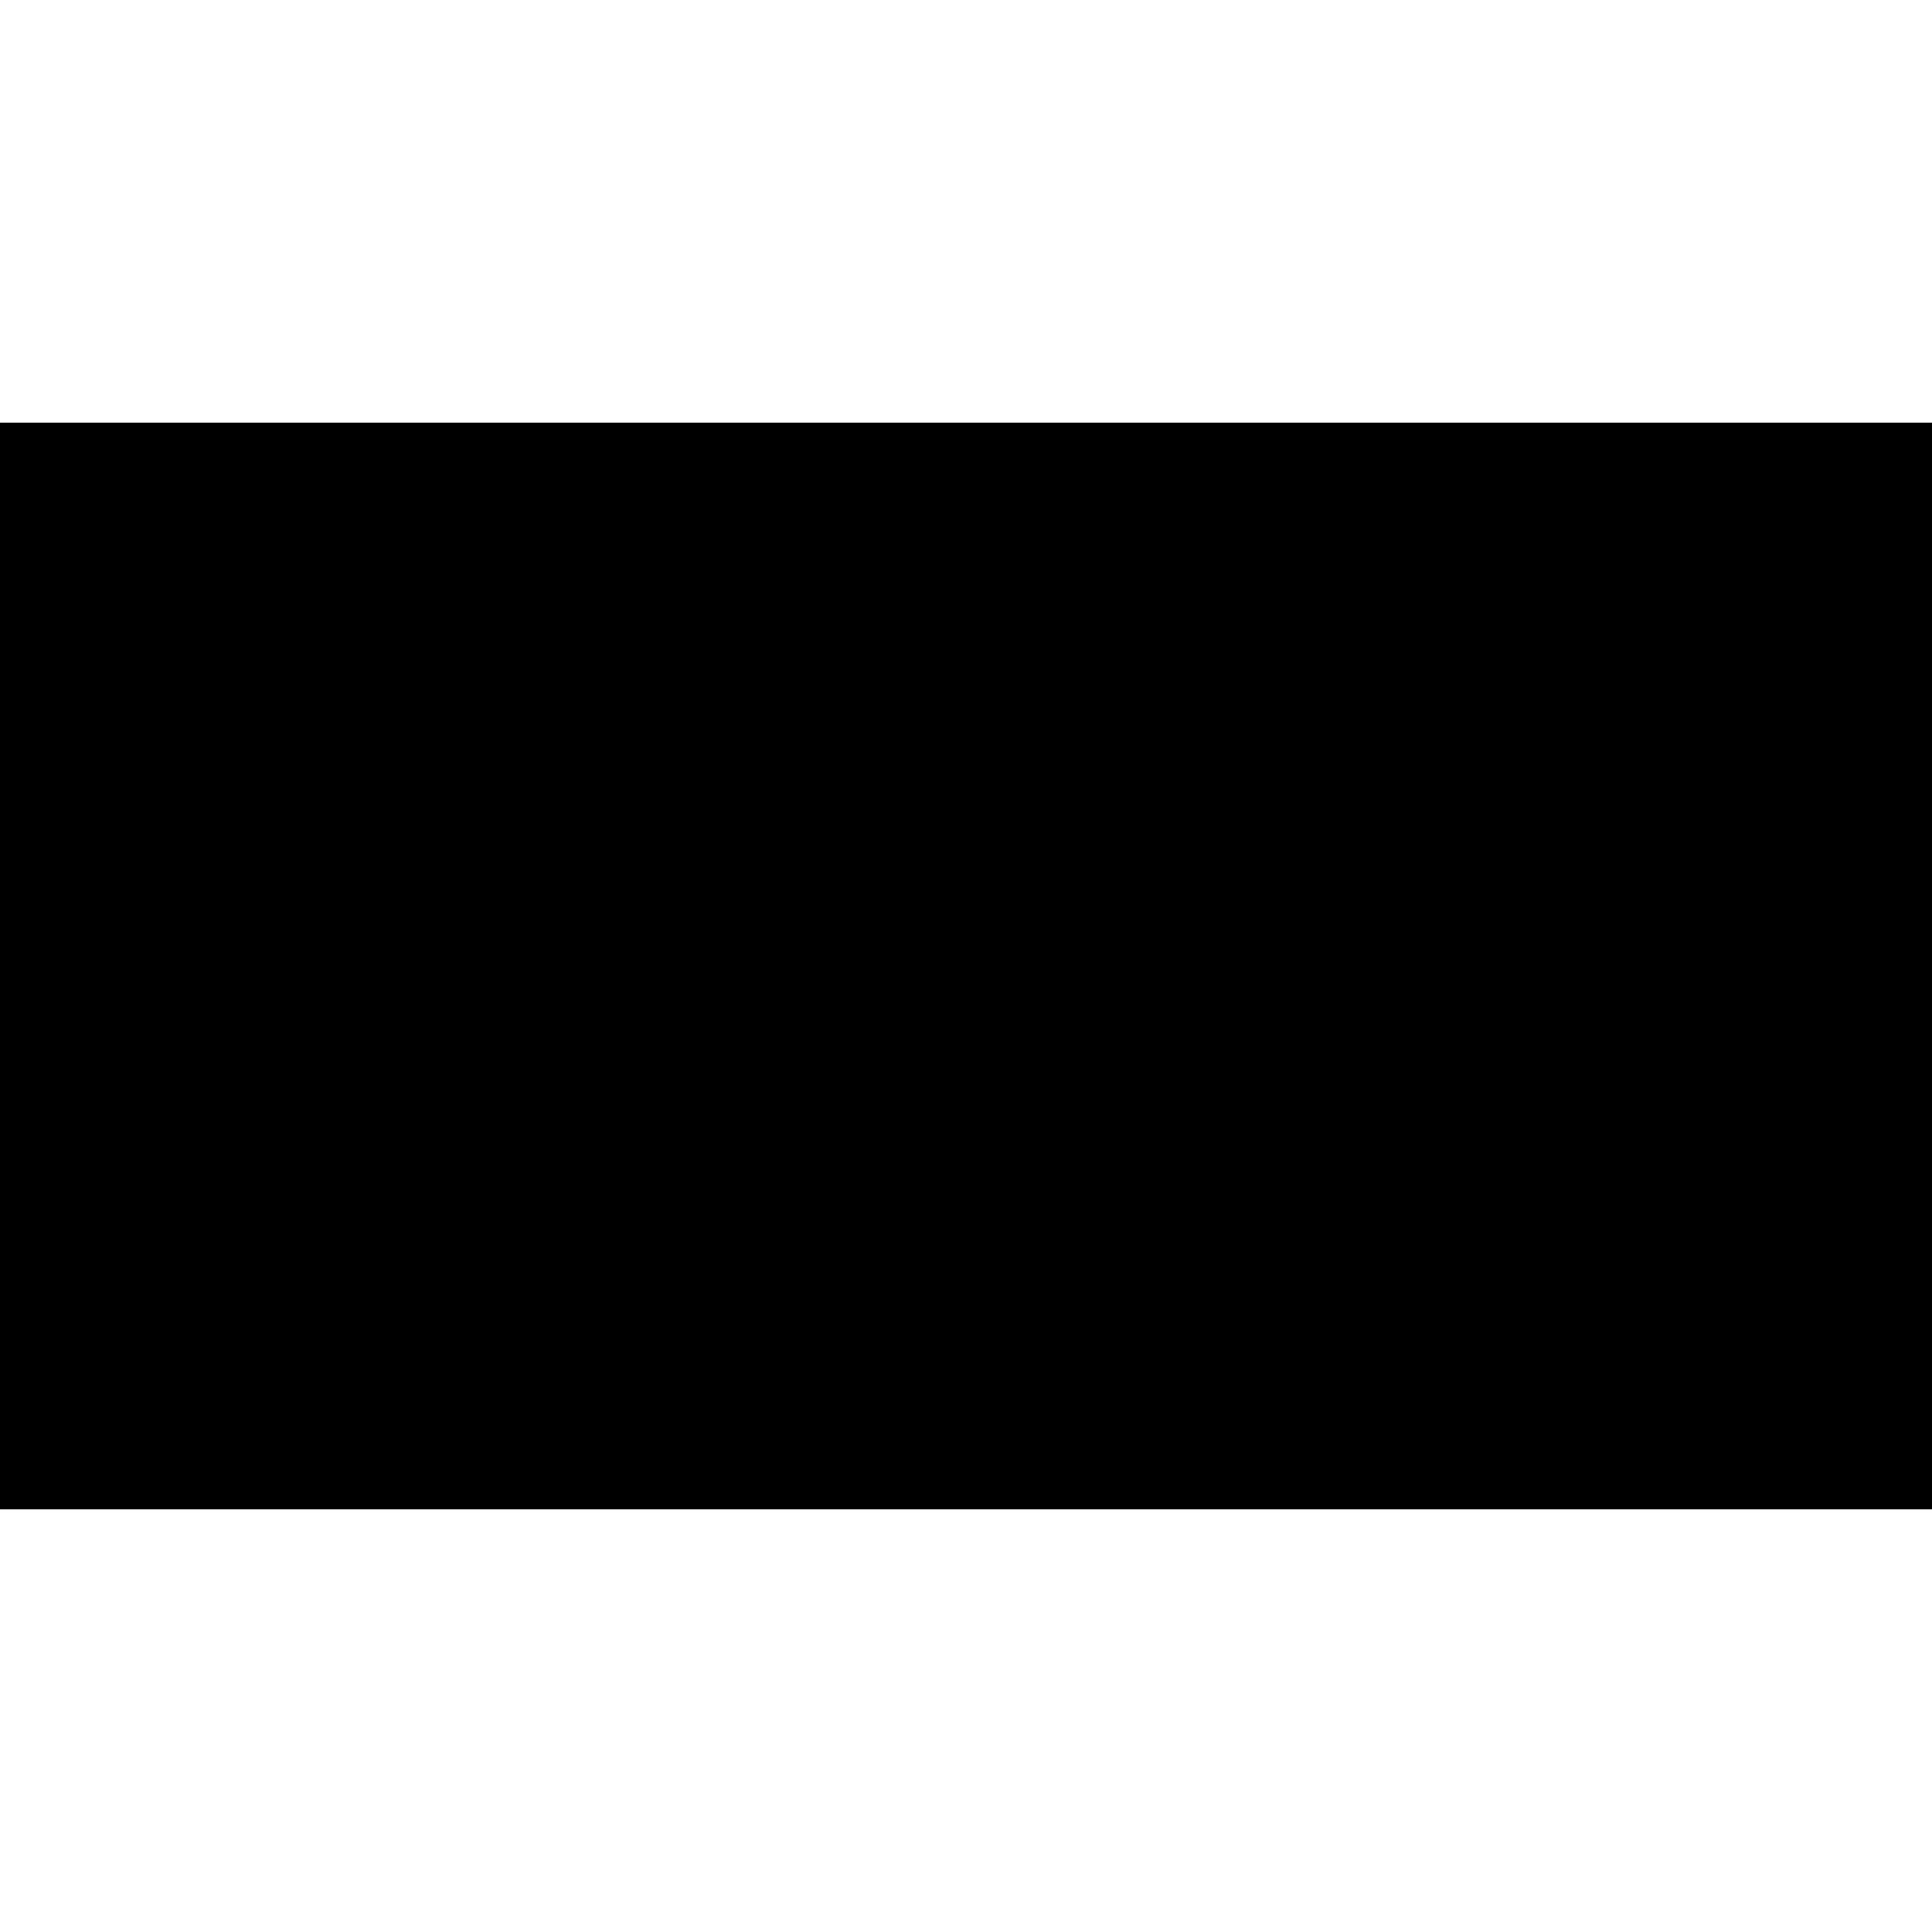
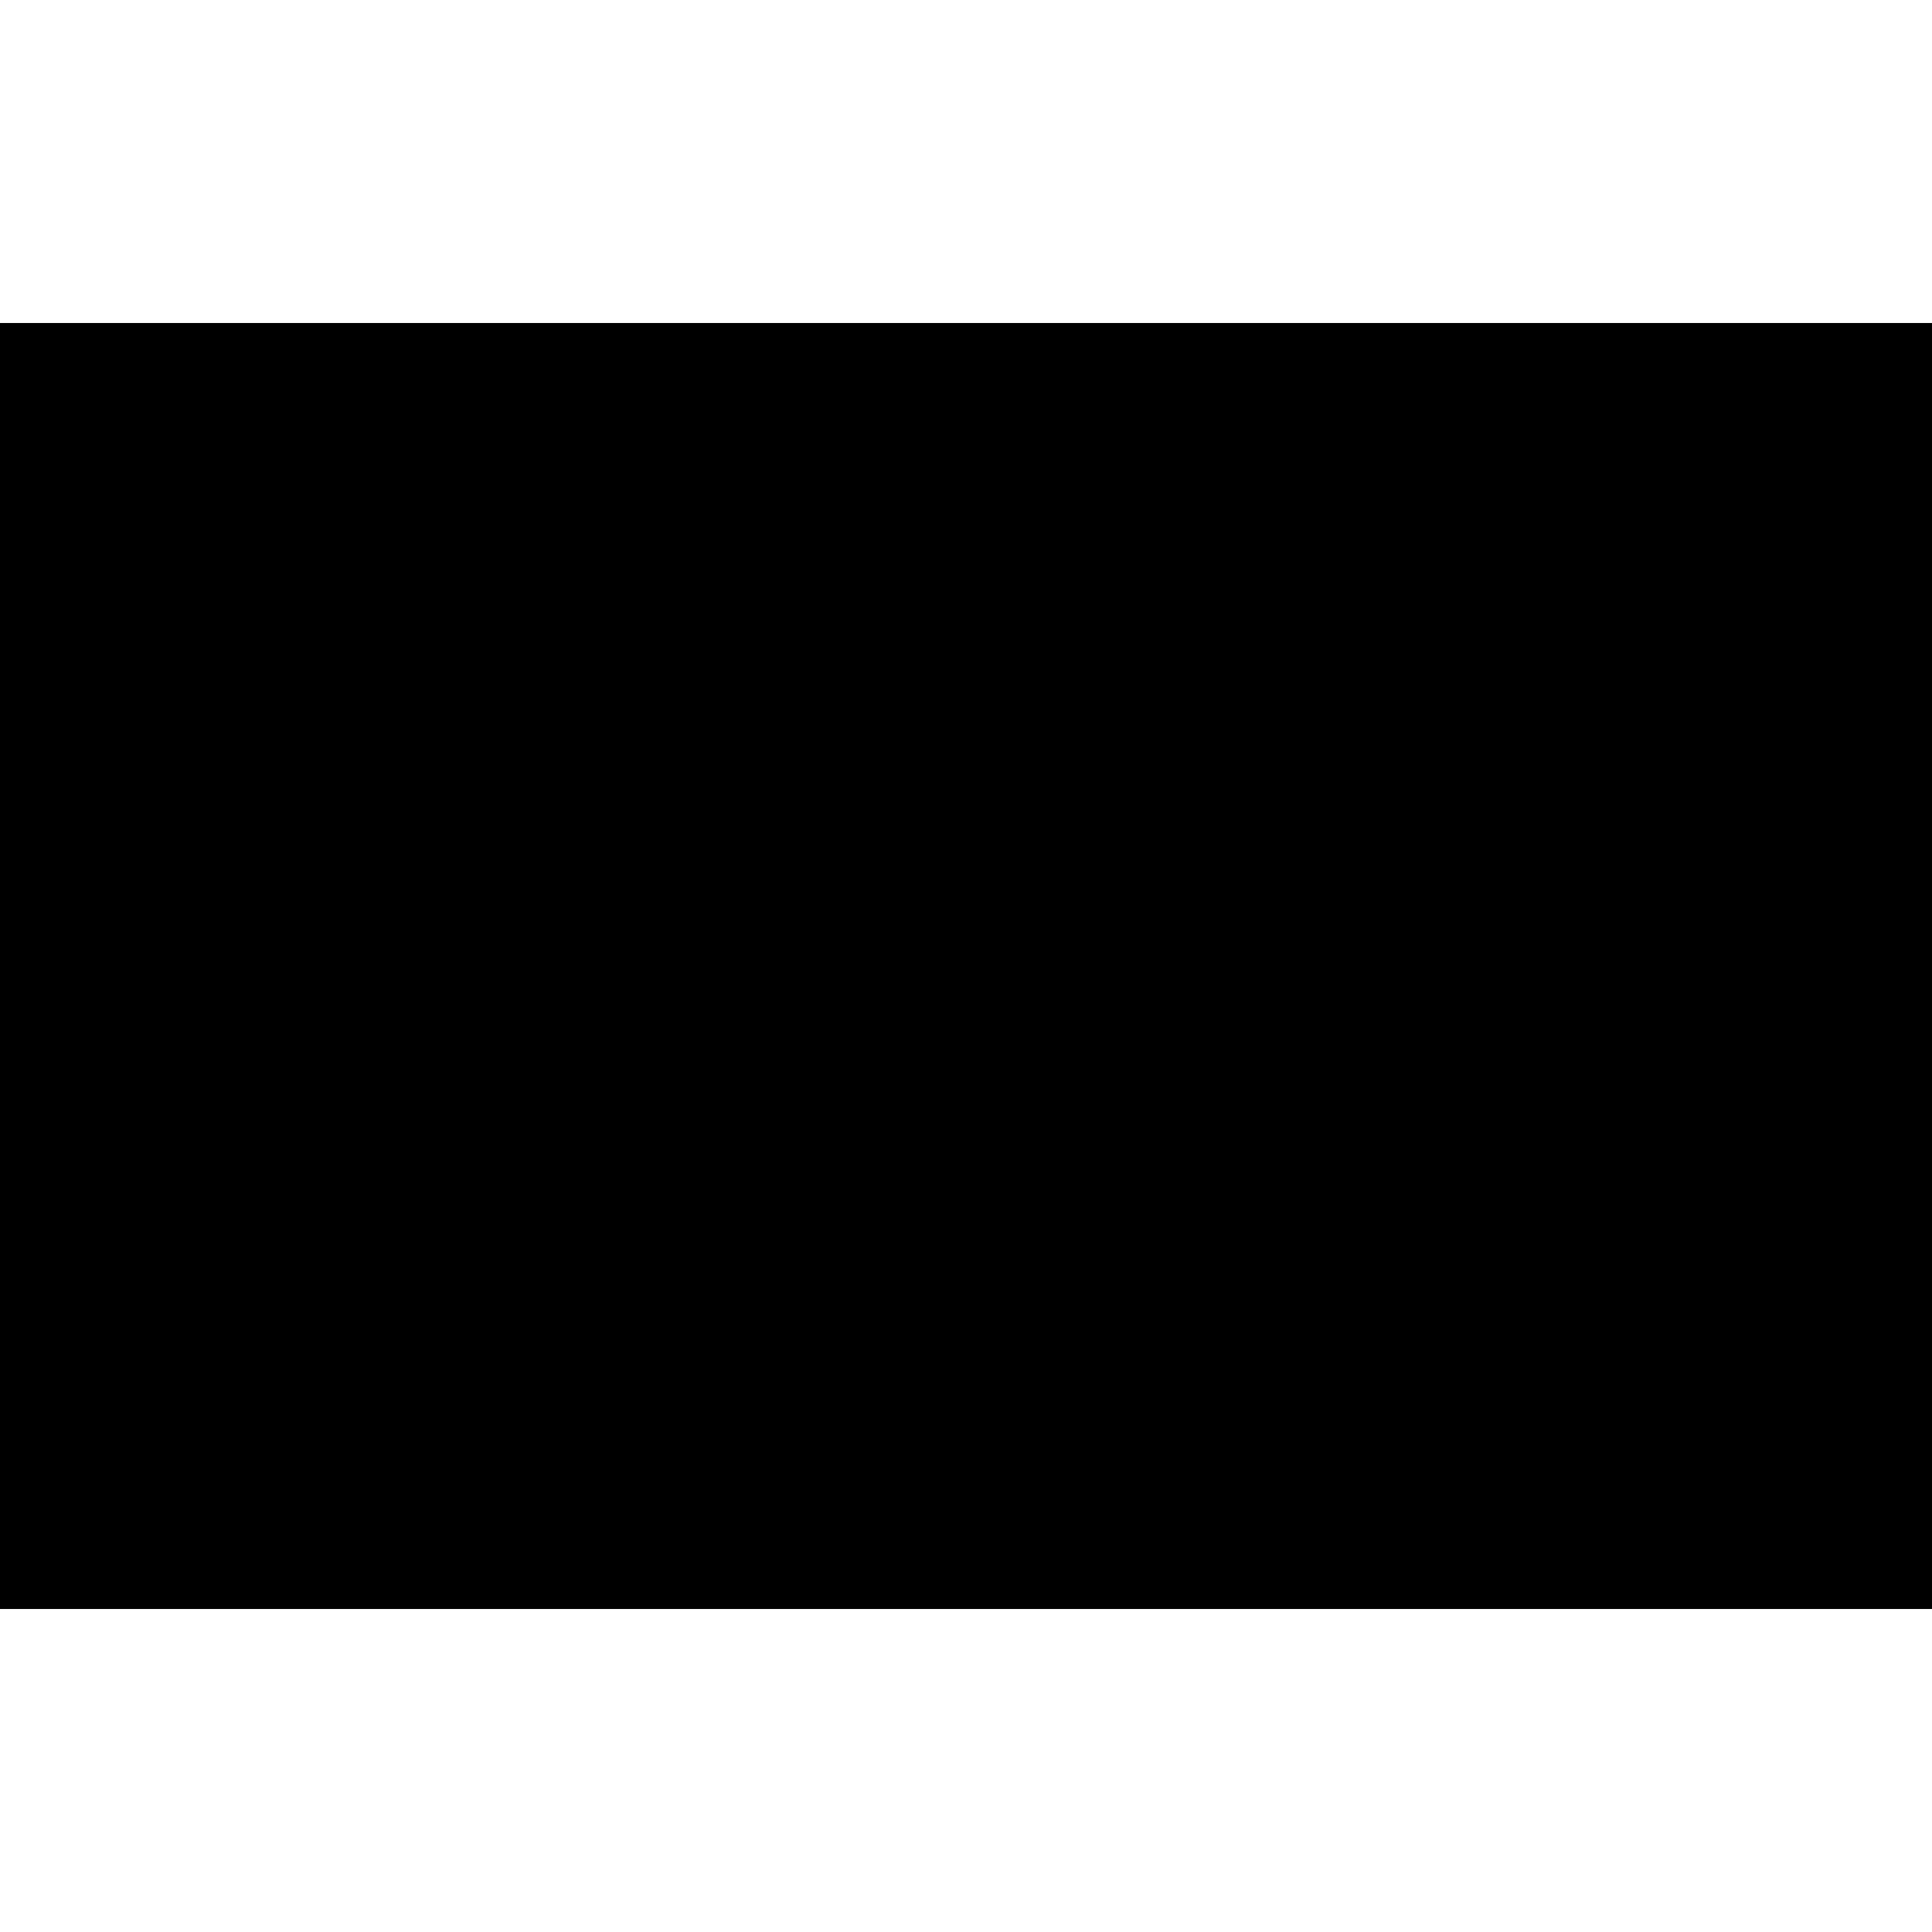
- <svg xmlns="http://www.w3.org/2000/svg" version="1.0" width="1920pt" height="1920pt" viewBox="0 0 1920 1920" preserveAspectRatio="xMidYMid meet">
-   <g transform="translate(0,1920) scale(0.1,-0.1)" fill="#000000" stroke="none">
-     <path d="M0 9600 l0 -5400 9600 0 9600 0 0 5400 0 5400 -9600 0 -9600 0 0 -5400z" />
+ <svg xmlns="http://www.w3.org/2000/svg" version="1.0" width="640pt" height="640pt" viewBox="0 0 640 640" preserveAspectRatio="xMidYMid meet">
+   <g transform="translate(0,640) scale(0.1,-0.1)" fill="#000000" stroke="none">
+     <path d="M0 3200 l0 -2130 3200 0 3200 0 0 2130 0 2130 -3200 0 -3200 0 0 -2130z" />
  </g>
</svg>
